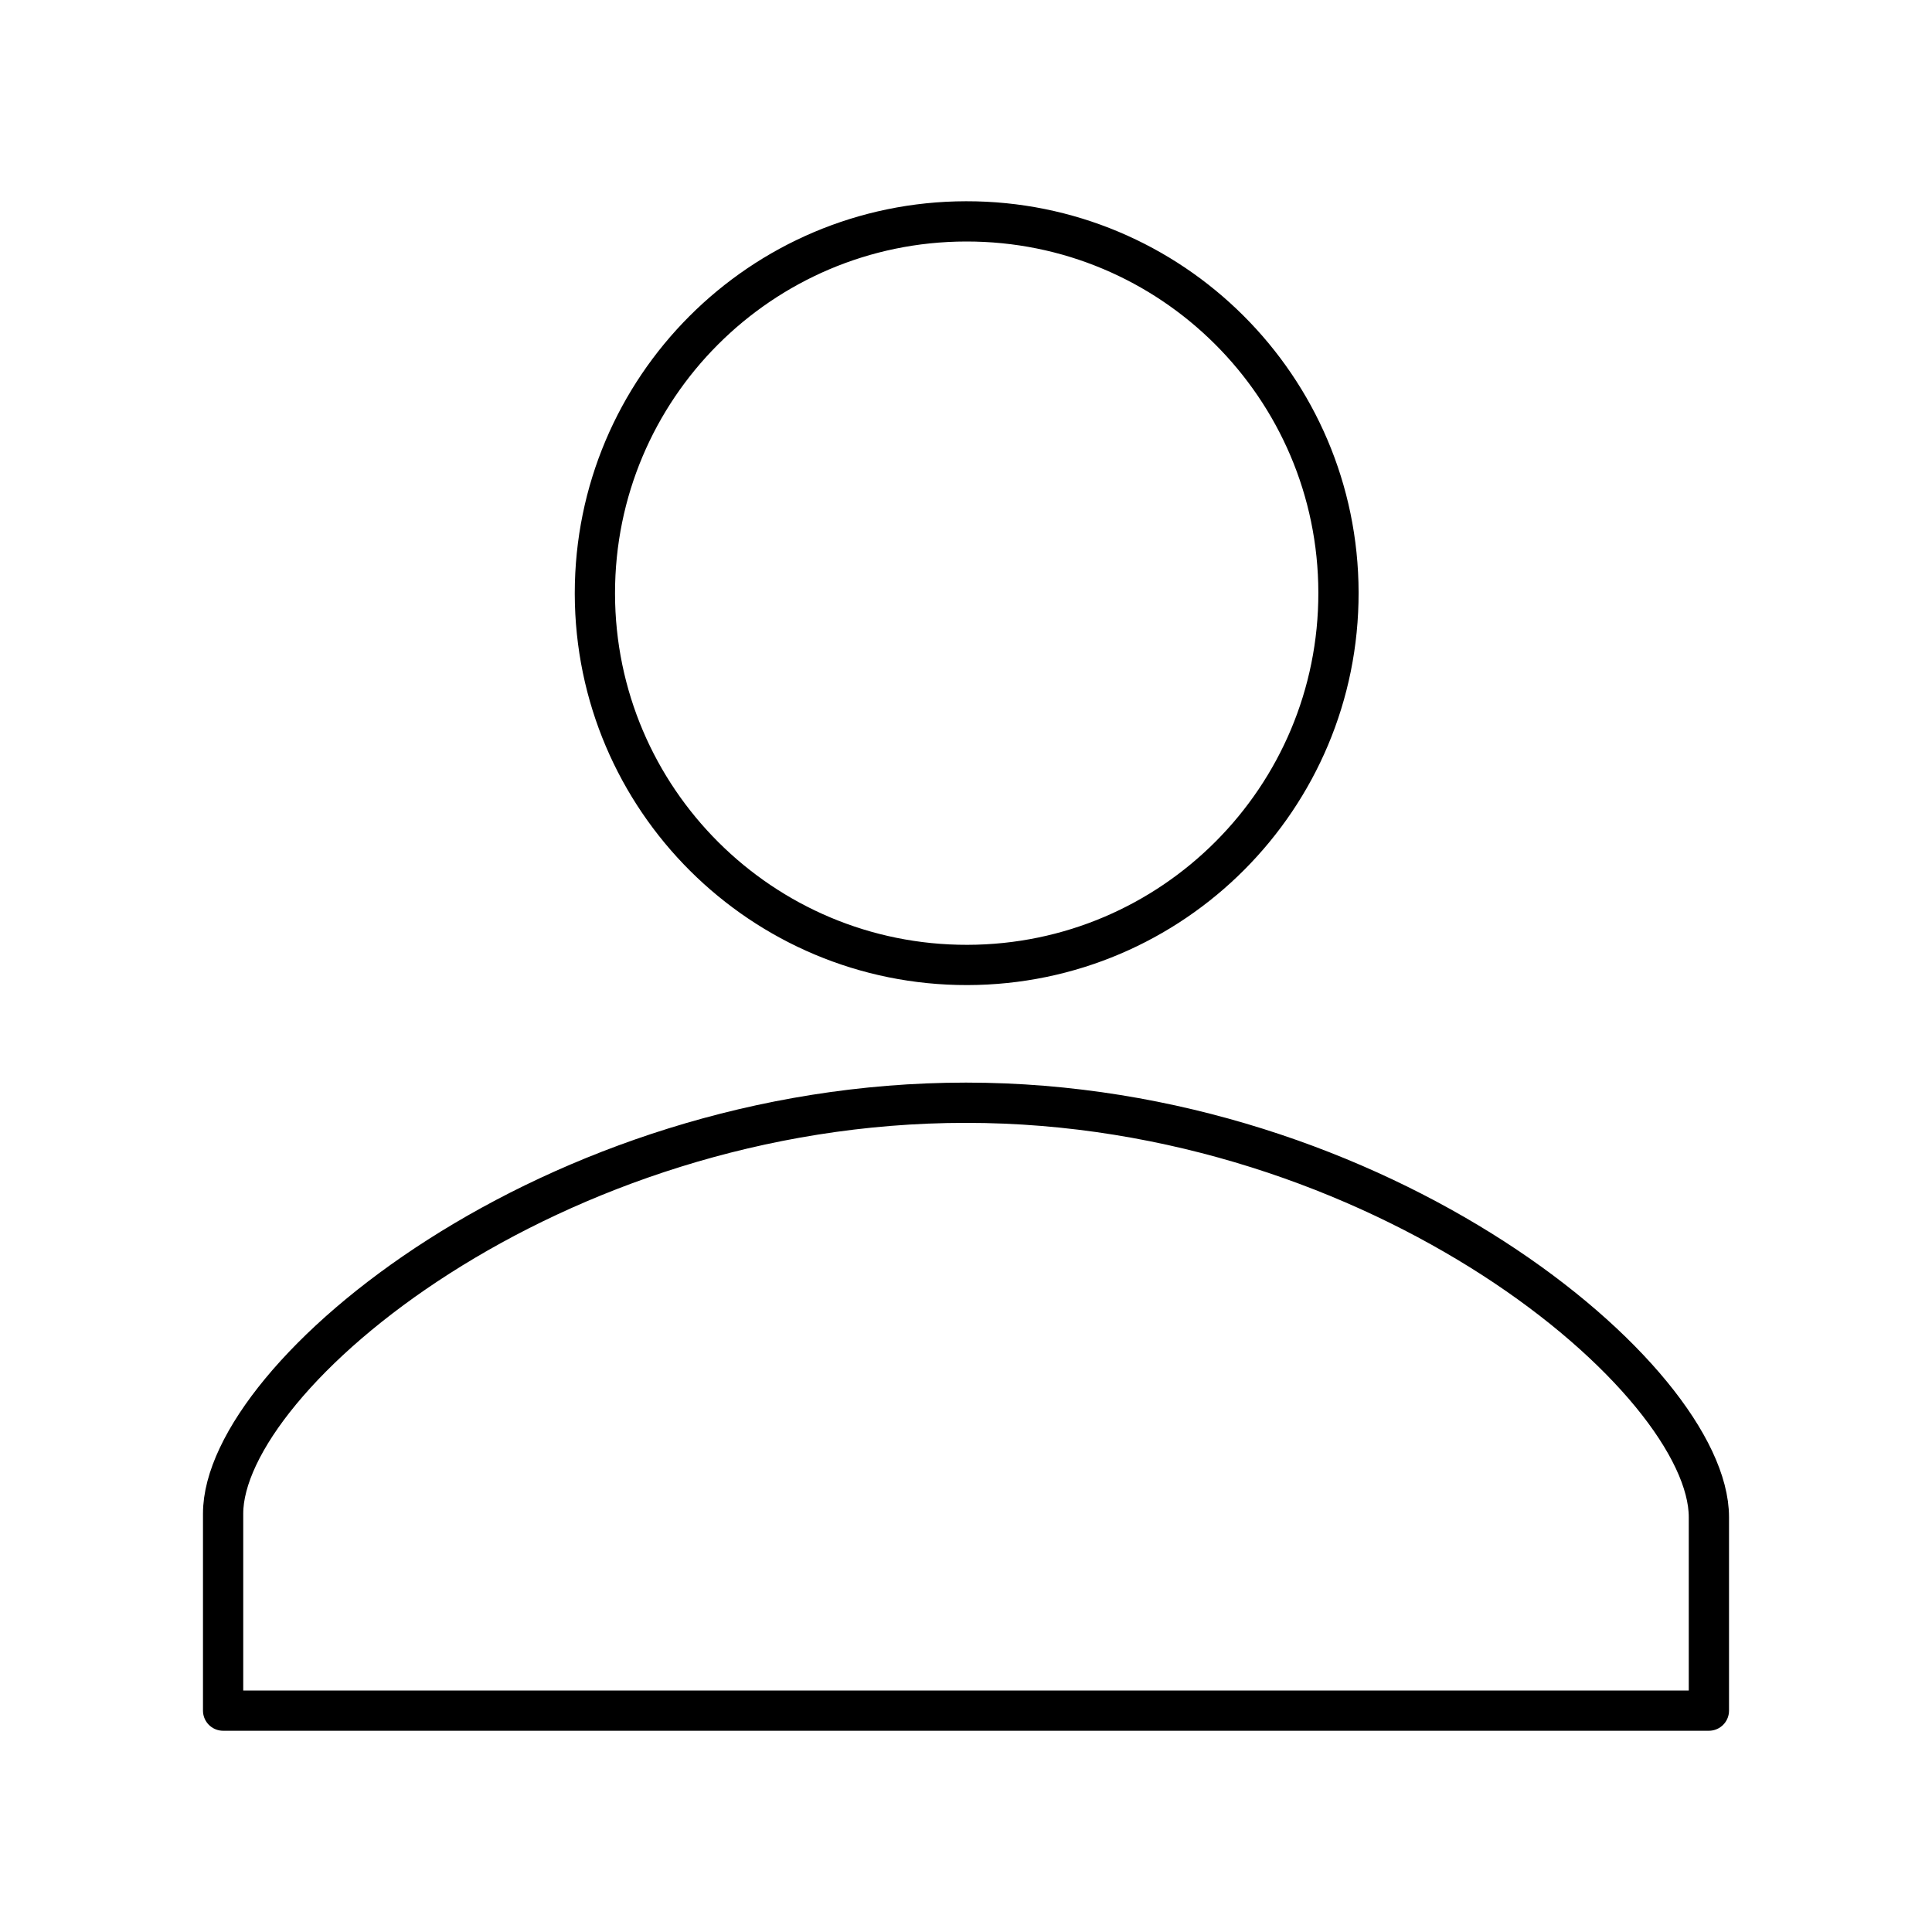
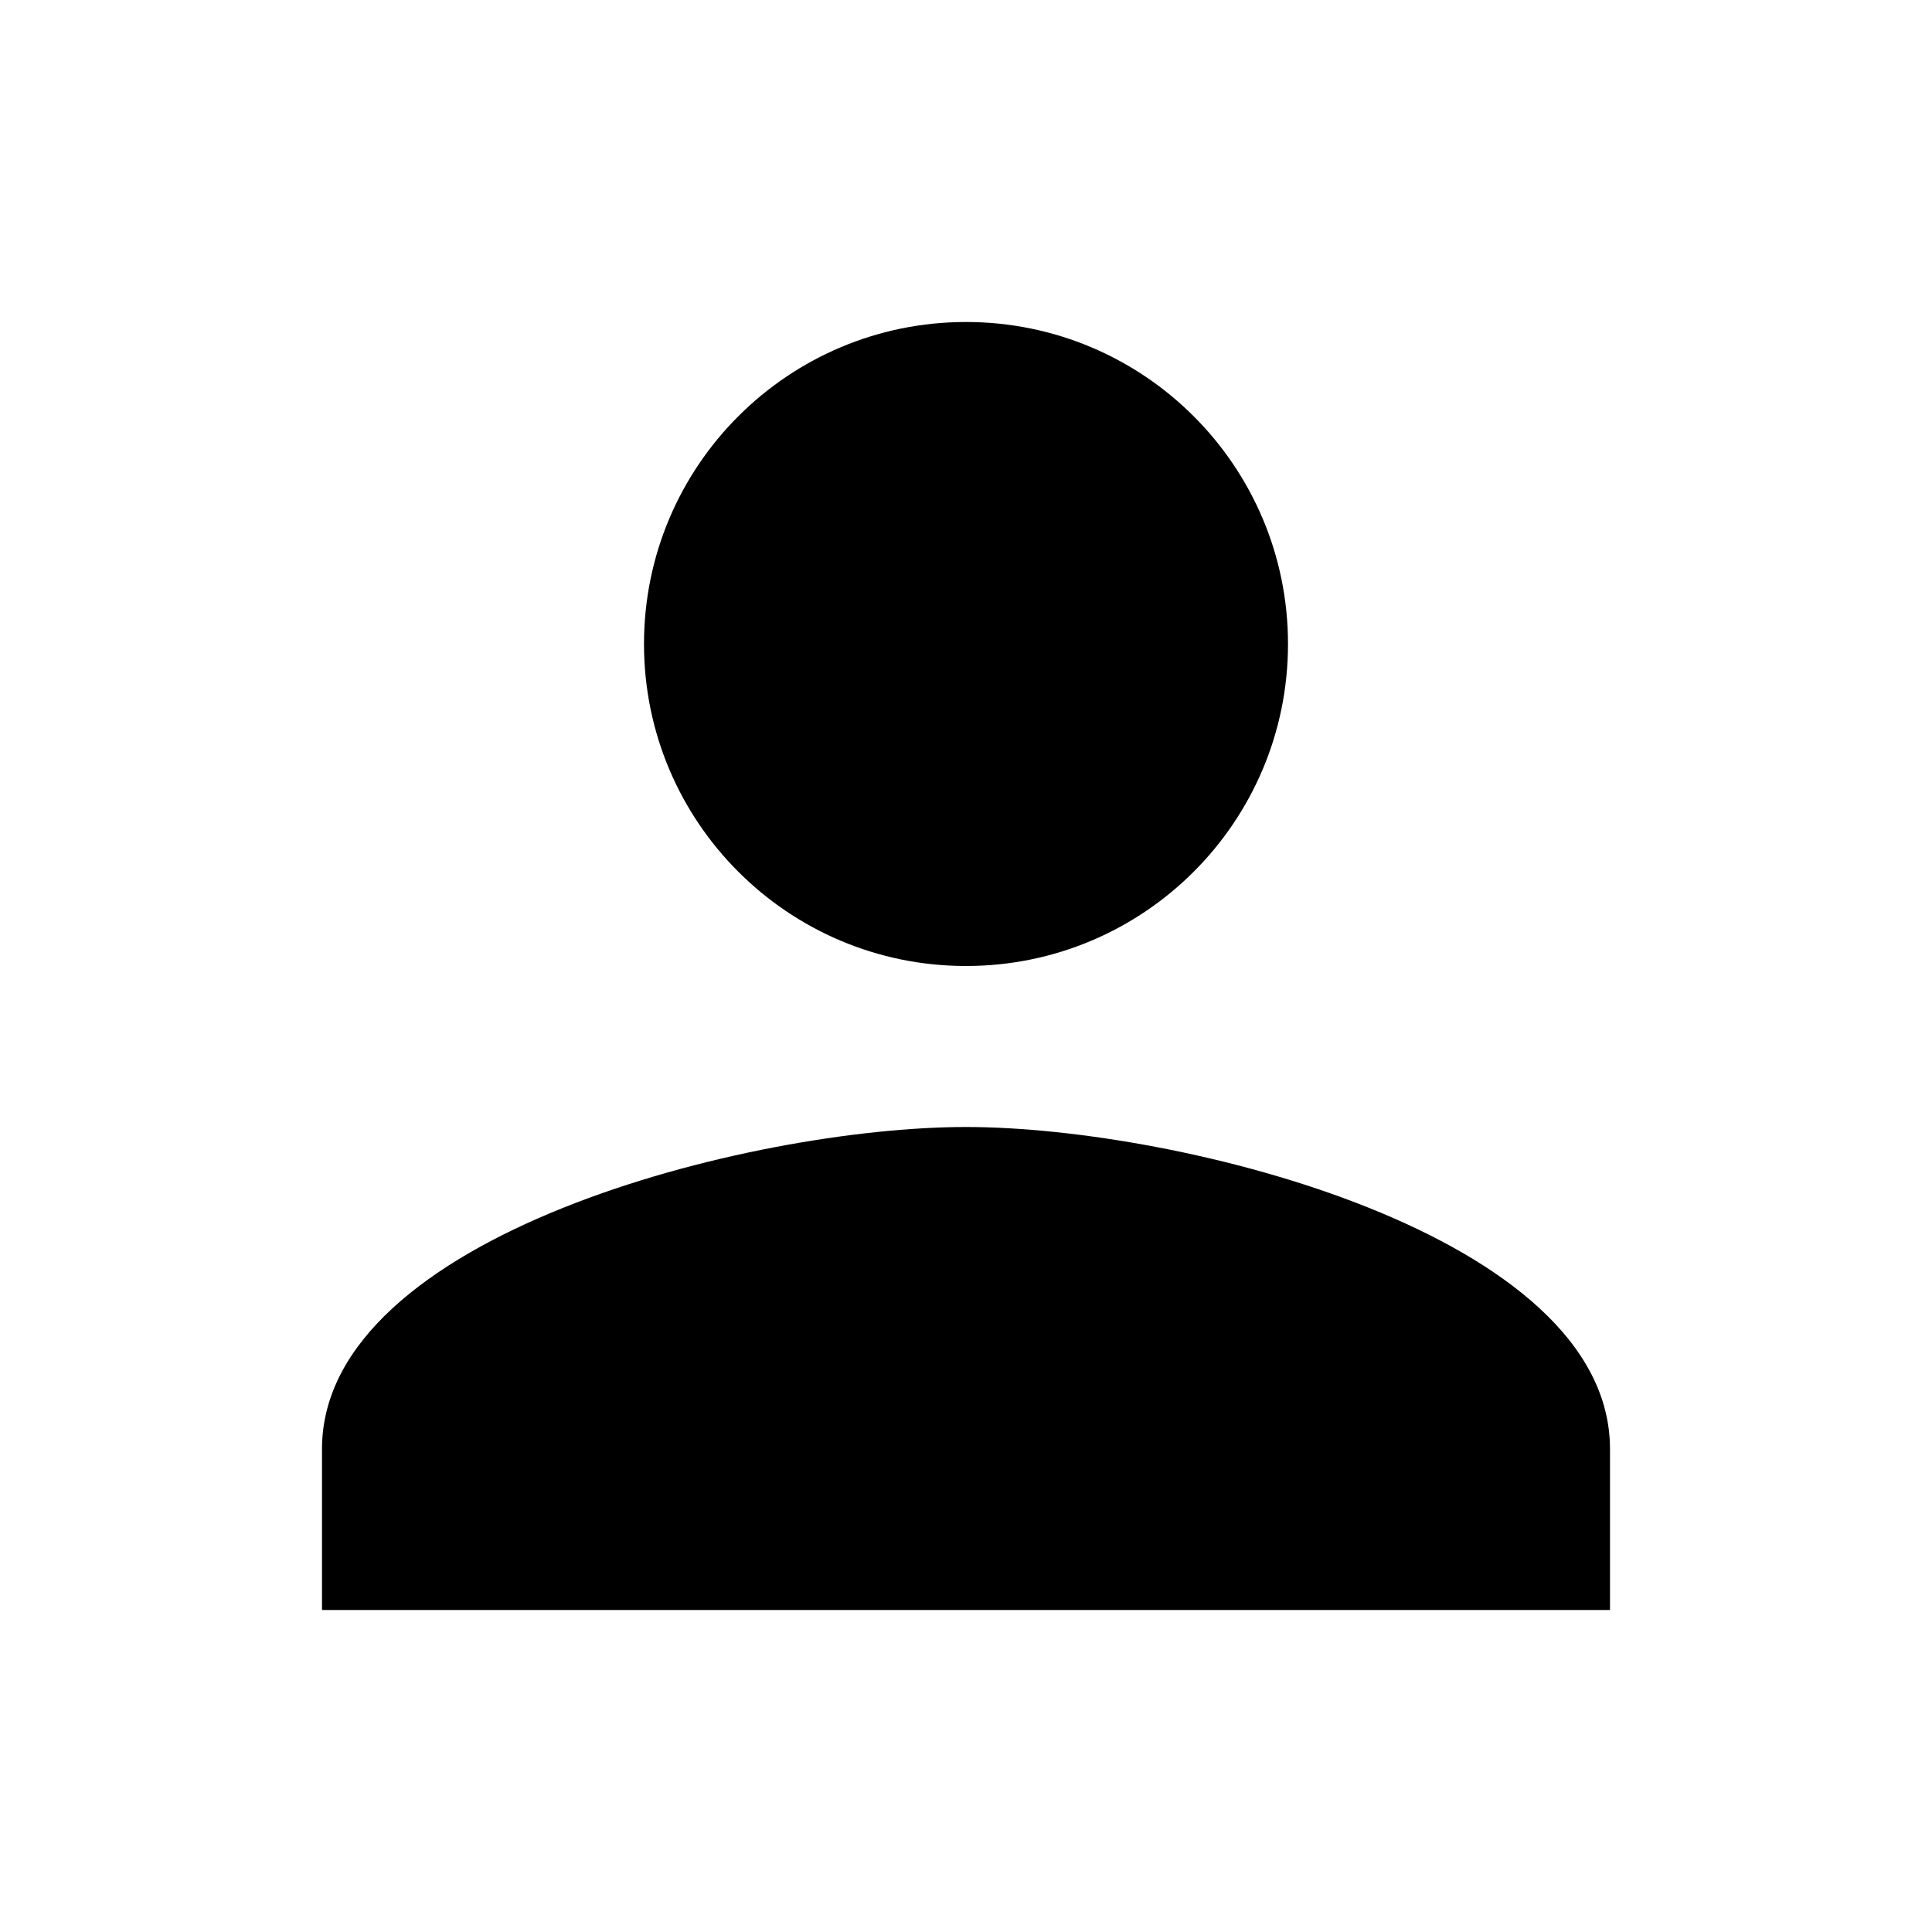
- <svg xmlns="http://www.w3.org/2000/svg" width="800px" height="800px" viewBox="0 0 48 48">
-   <defs>
-     <style>.a{fill:none;stroke:#000000;stroke-linecap:round;stroke-linejoin:round;}</style>
-   </defs>
-   <path class="a" d="M24,5.5a9.237,9.237,0,1,1-9.22,9.254v-.017A9.237,9.237,0,0,1,24,5.5Z" />
-   <path class="a" d="M24,27.397c10.321,0,18.457,6.873,18.457,10.296V42.5H5.543V37.607C5.543,34.184,13.679,27.397,24,27.397Z" />
+ <svg xmlns="http://www.w3.org/2000/svg" fill="#000000" width="800px" height="800px" viewBox="0 0 24 24">
+   <path d="M12 12c2.21 0 4-1.79 4-4s-1.79-4-4-4-4 1.79-4 4 1.79 4 4 4zm0 2c-2.67 0-8 1.34-8 4v2h16v-2c0-2.66-5.33-4-8-4z" />
</svg>
